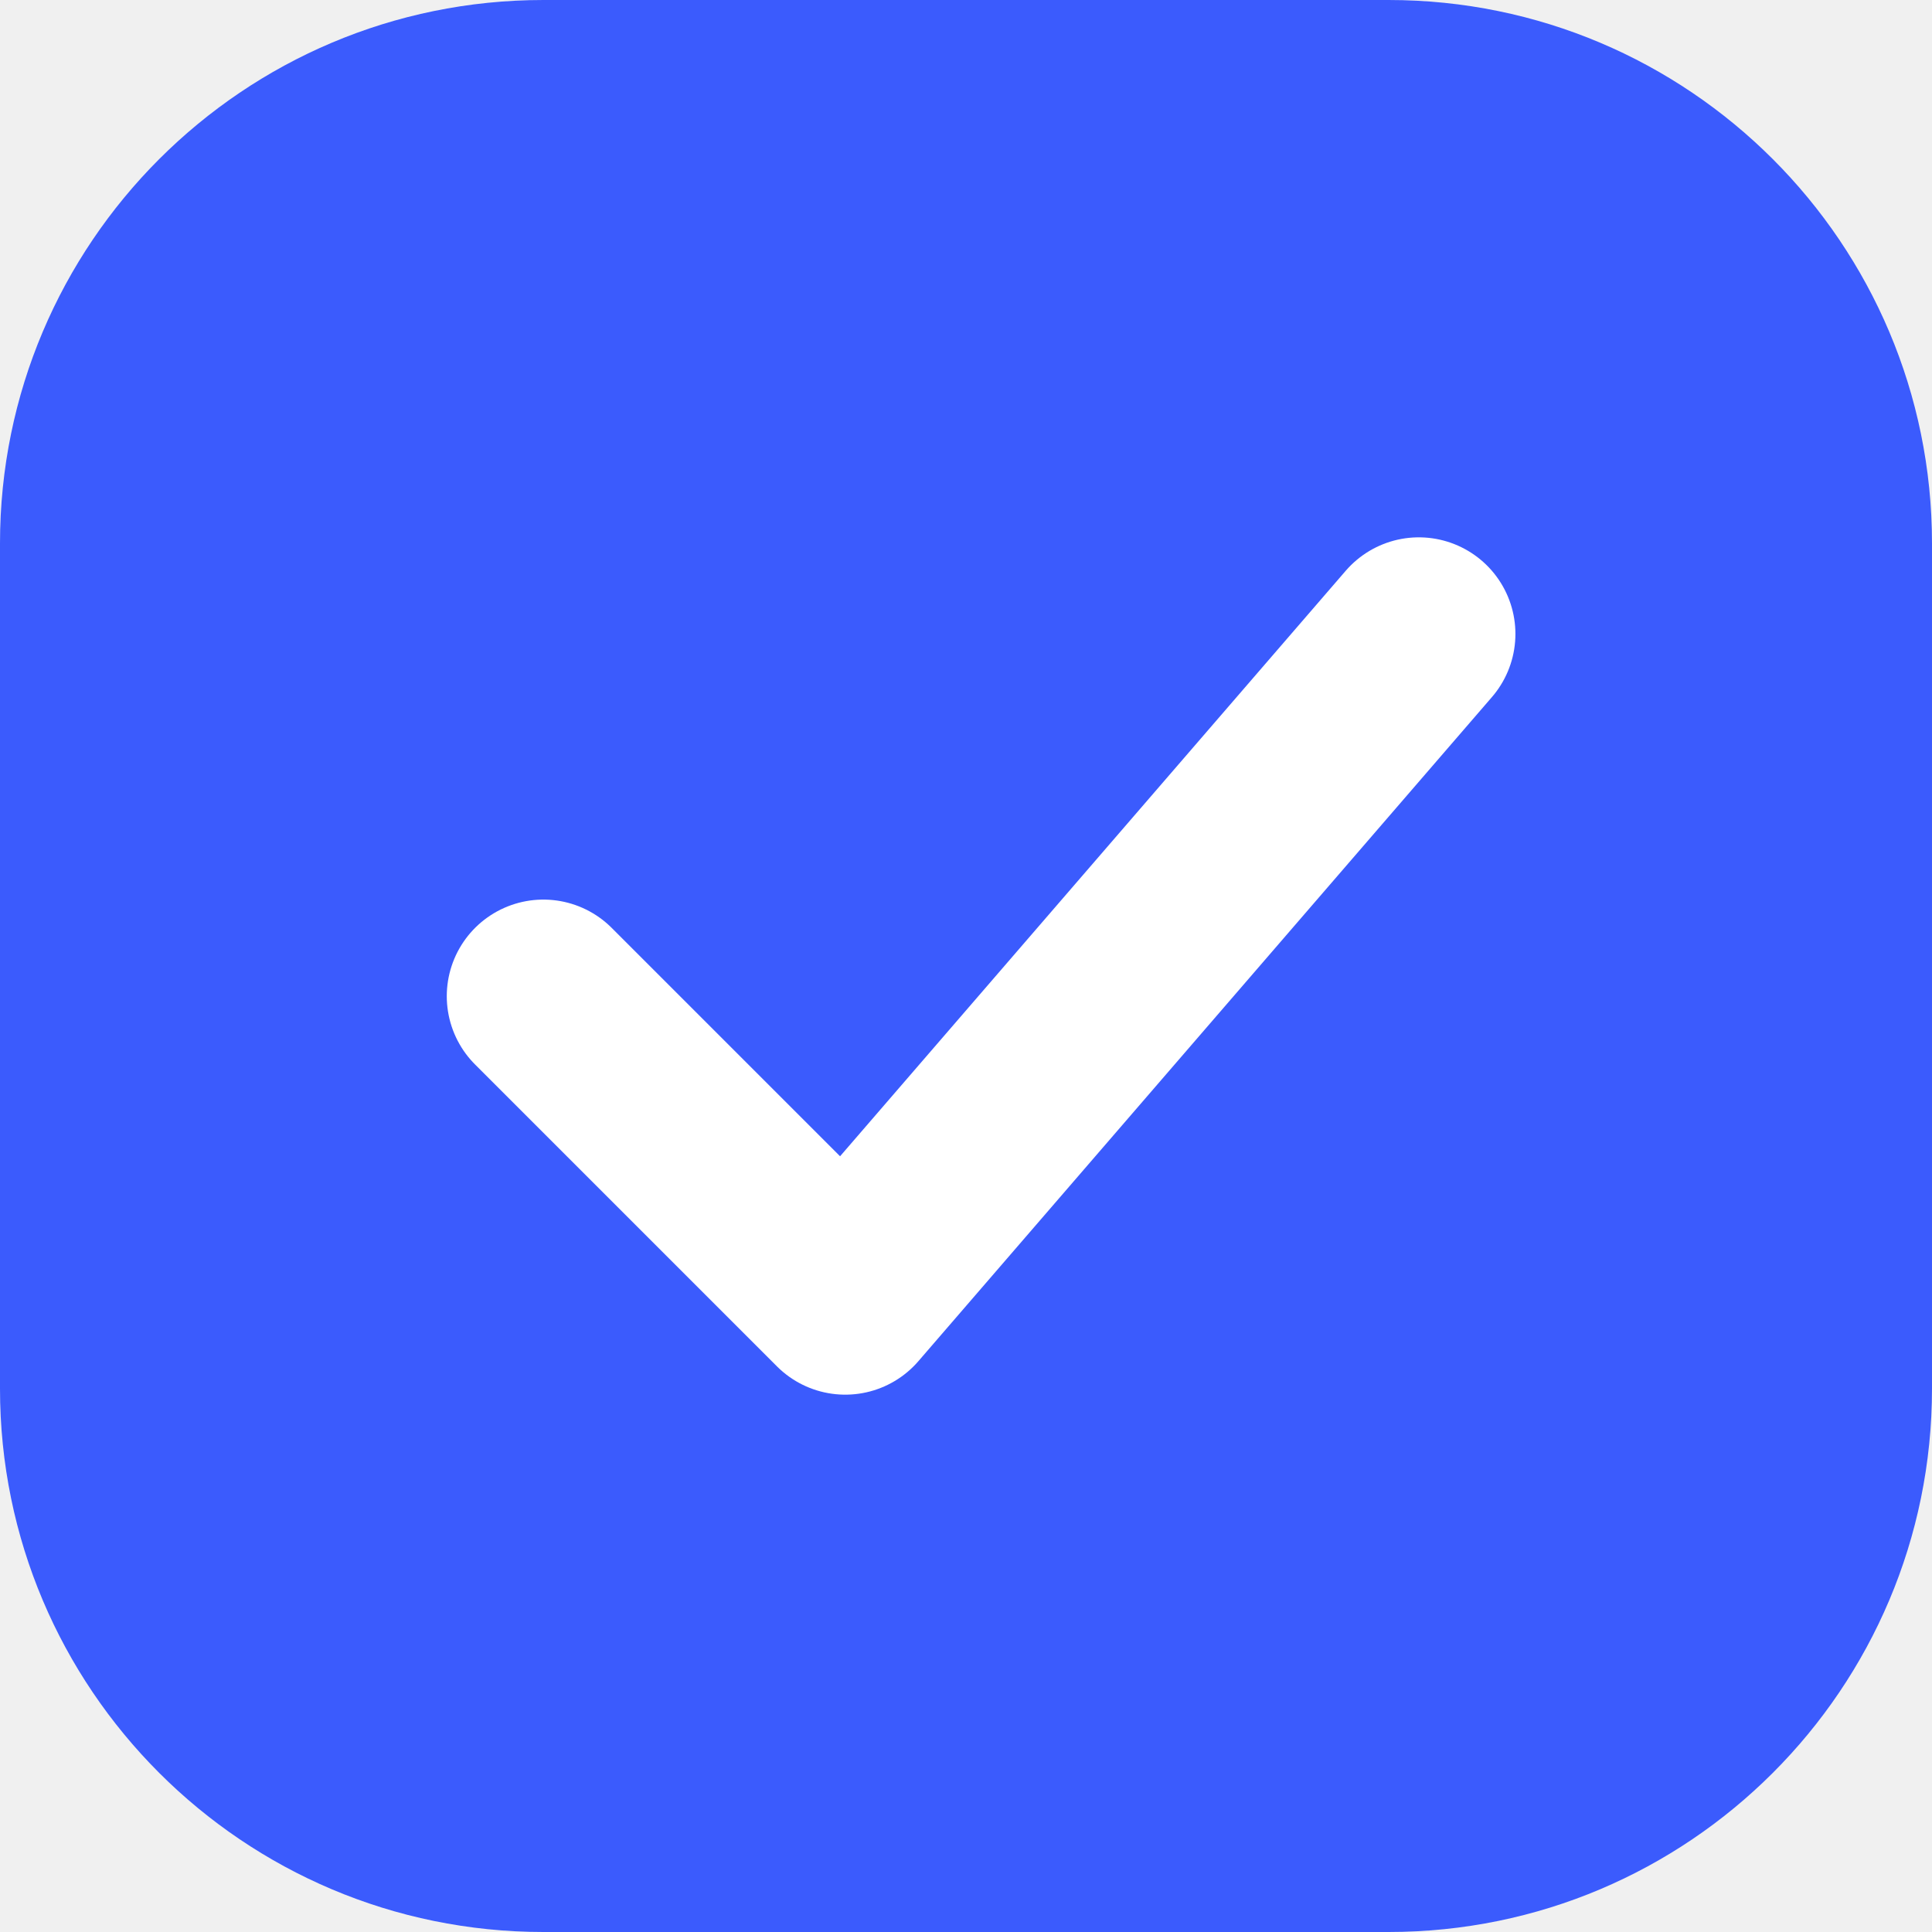
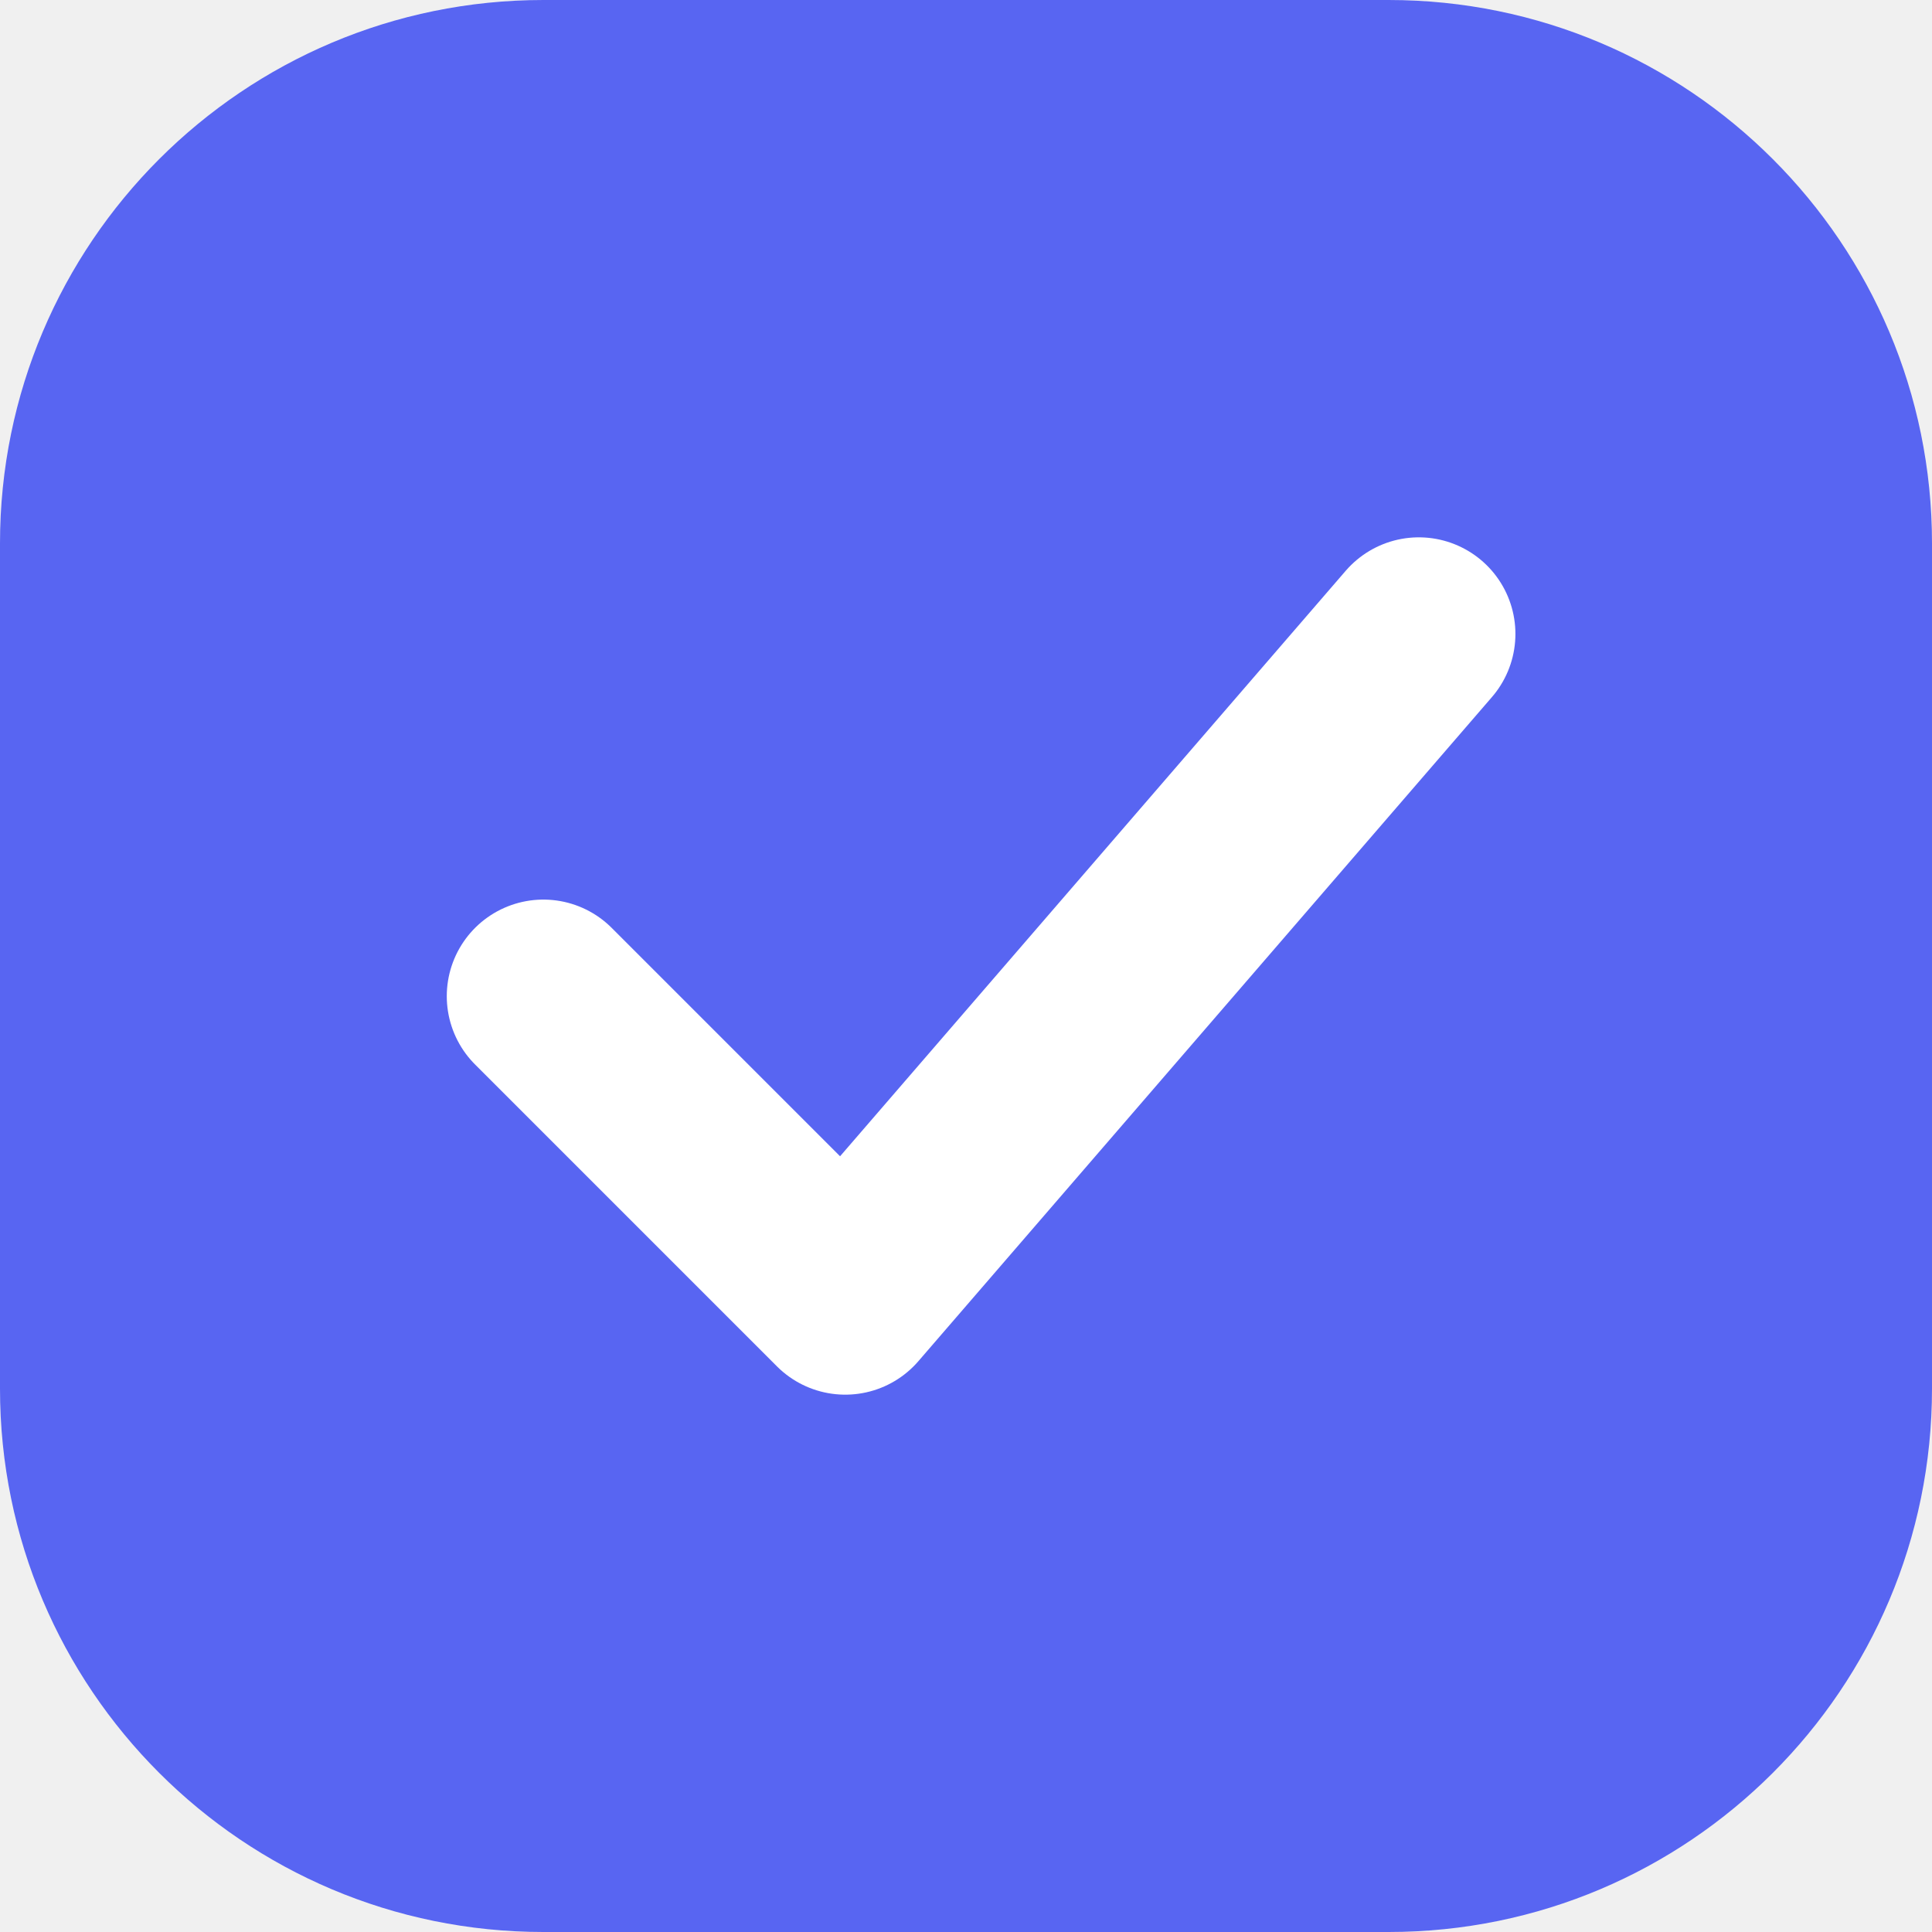
<svg xmlns="http://www.w3.org/2000/svg" viewBox="0 0 32 32">
-   <rect width="32" height="32" rx="9" fill="#3B5BFD" />
+   <rect width="32" height="32" rx="9" fill="#5865F2" />
  <path d="M9 16.5 14 21.5 23.5 10.5" fill="none" stroke="#fff" stroke-width="3.2" stroke-linecap="round" stroke-linejoin="round" />
</svg>
